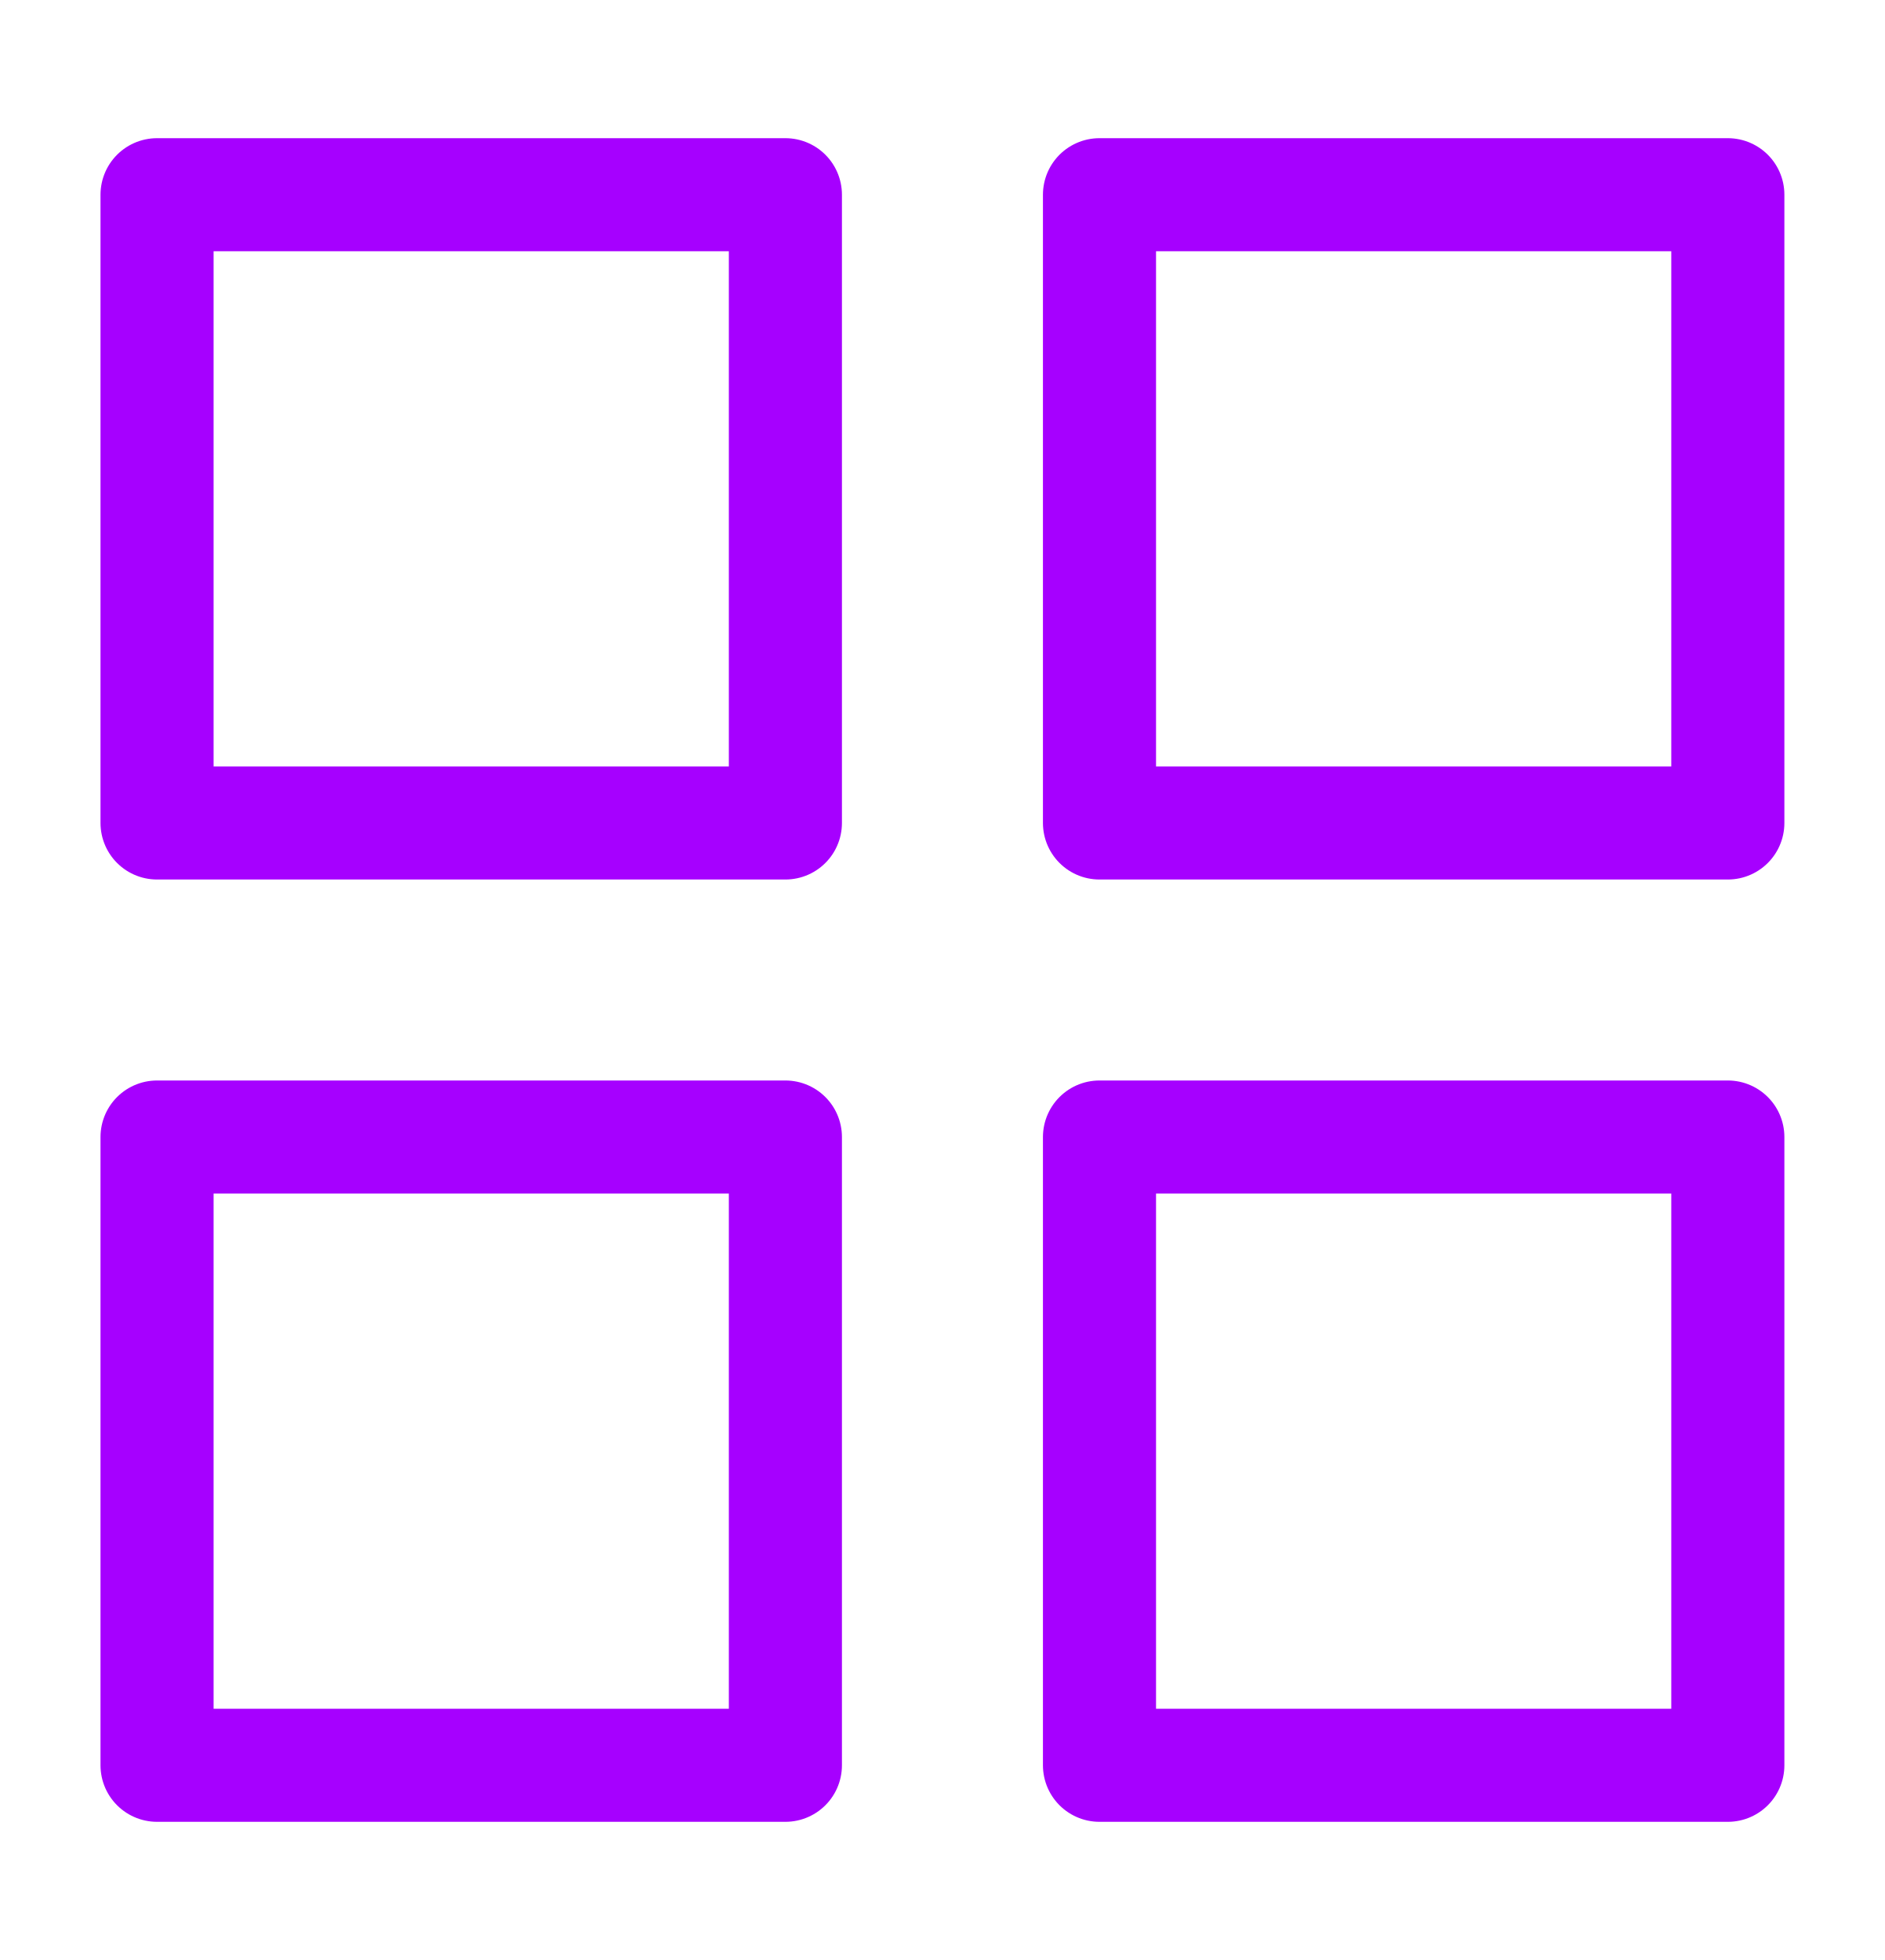
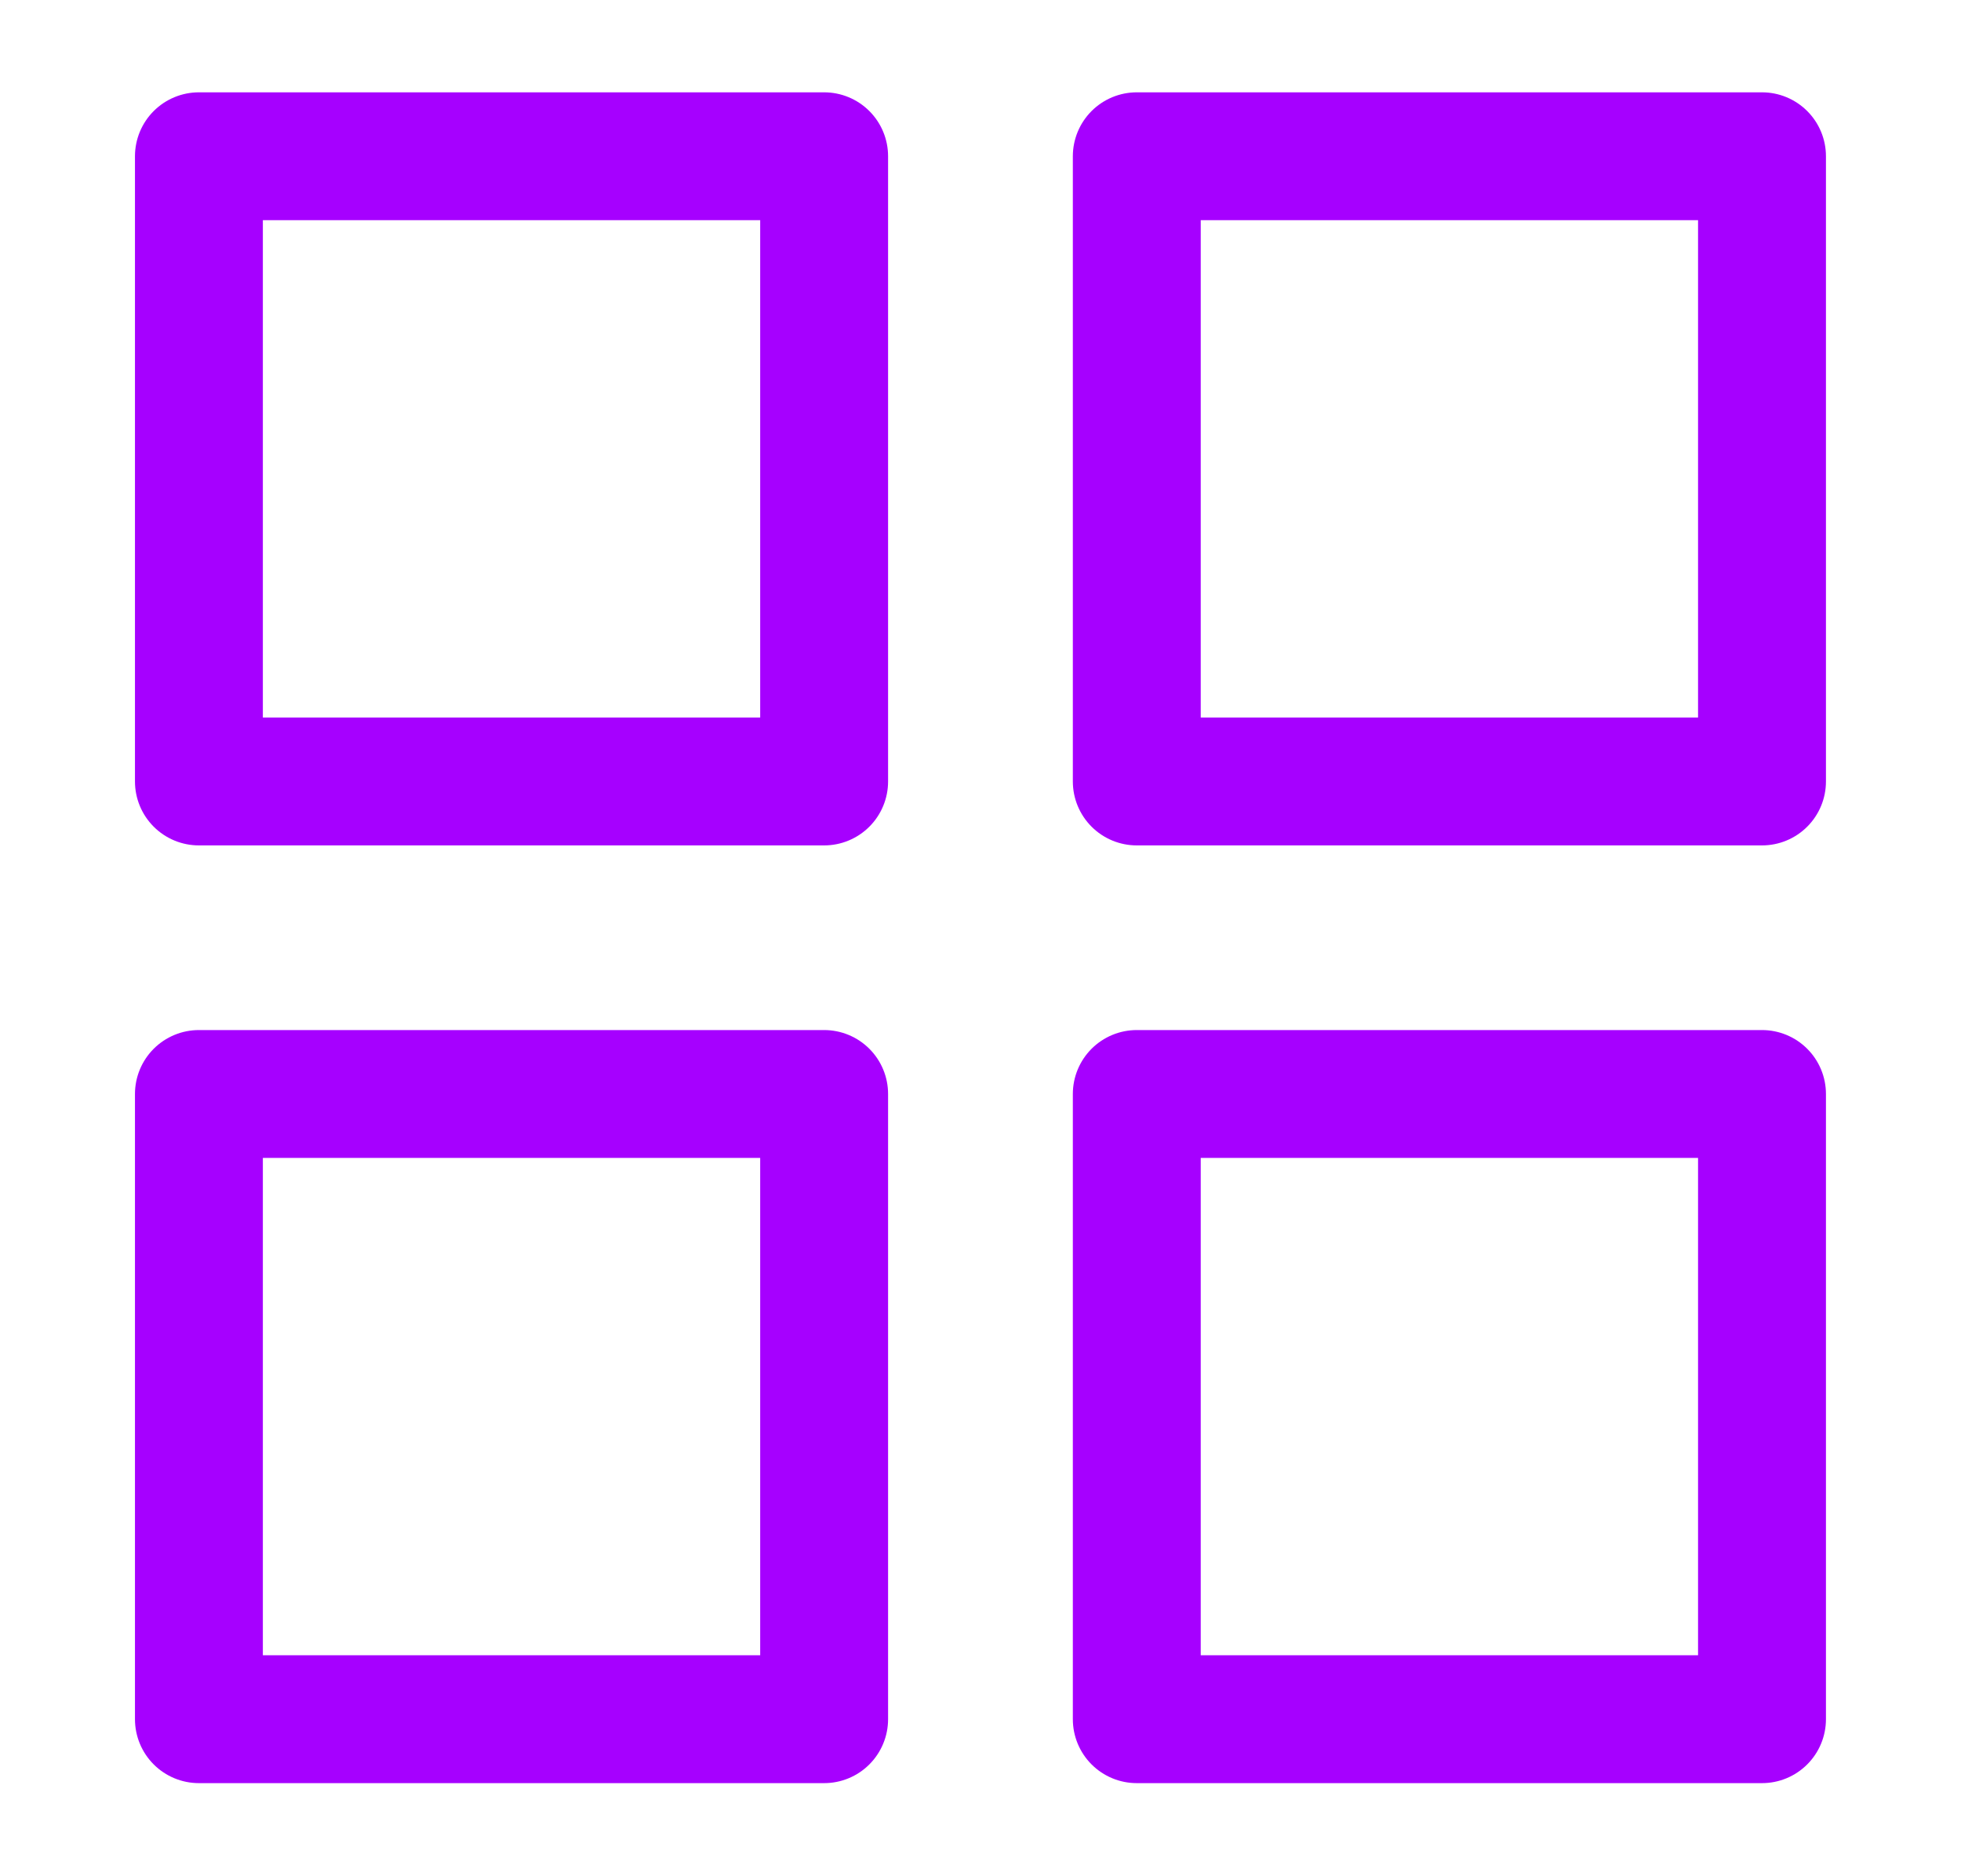
- <svg xmlns="http://www.w3.org/2000/svg" width="25" height="26" viewBox="0 0 25 26" fill="none">
-   <path d="M22.917 2.583H14.583V10.917H22.917V2.583Z" stroke="#A600FF" stroke-width="1.5" stroke-linecap="round" stroke-linejoin="round" />
-   <path d="M10.417 15.083H2.083V23.417H10.417V15.083Z" stroke="#A600FF" stroke-width="1.5" stroke-linecap="round" stroke-linejoin="round" />
-   <path d="M22.917 15.083H14.583V23.417H22.917V15.083Z" stroke="#A600FF" stroke-width="1.5" stroke-linecap="round" stroke-linejoin="round" />
-   <path d="M10.417 2.583H2.083V10.917H10.417V2.583Z" stroke="#A600FF" stroke-width="1.5" stroke-linecap="round" stroke-linejoin="round" />
+ <svg xmlns="http://www.w3.org/2000/svg" width="23" height="22" viewBox="0 0 23 22" fill="none">
+   <path d="M20.666 1.833H13.333V9.167H20.666V1.833Z" stroke="#A600FF" stroke-width="1.5" stroke-linecap="round" stroke-linejoin="round" />
+   <path d="M9.666 12.833H2.333V20.167H9.666V12.833Z" stroke="#A600FF" stroke-width="1.5" stroke-linecap="round" stroke-linejoin="round" />
+   <path d="M20.666 12.833H13.333V20.167H20.666V12.833Z" stroke="#A600FF" stroke-width="1.5" stroke-linecap="round" stroke-linejoin="round" />
+   <path d="M9.666 1.833H2.333V9.167H9.666V1.833Z" stroke="#A600FF" stroke-width="1.5" stroke-linecap="round" stroke-linejoin="round" />
</svg>
